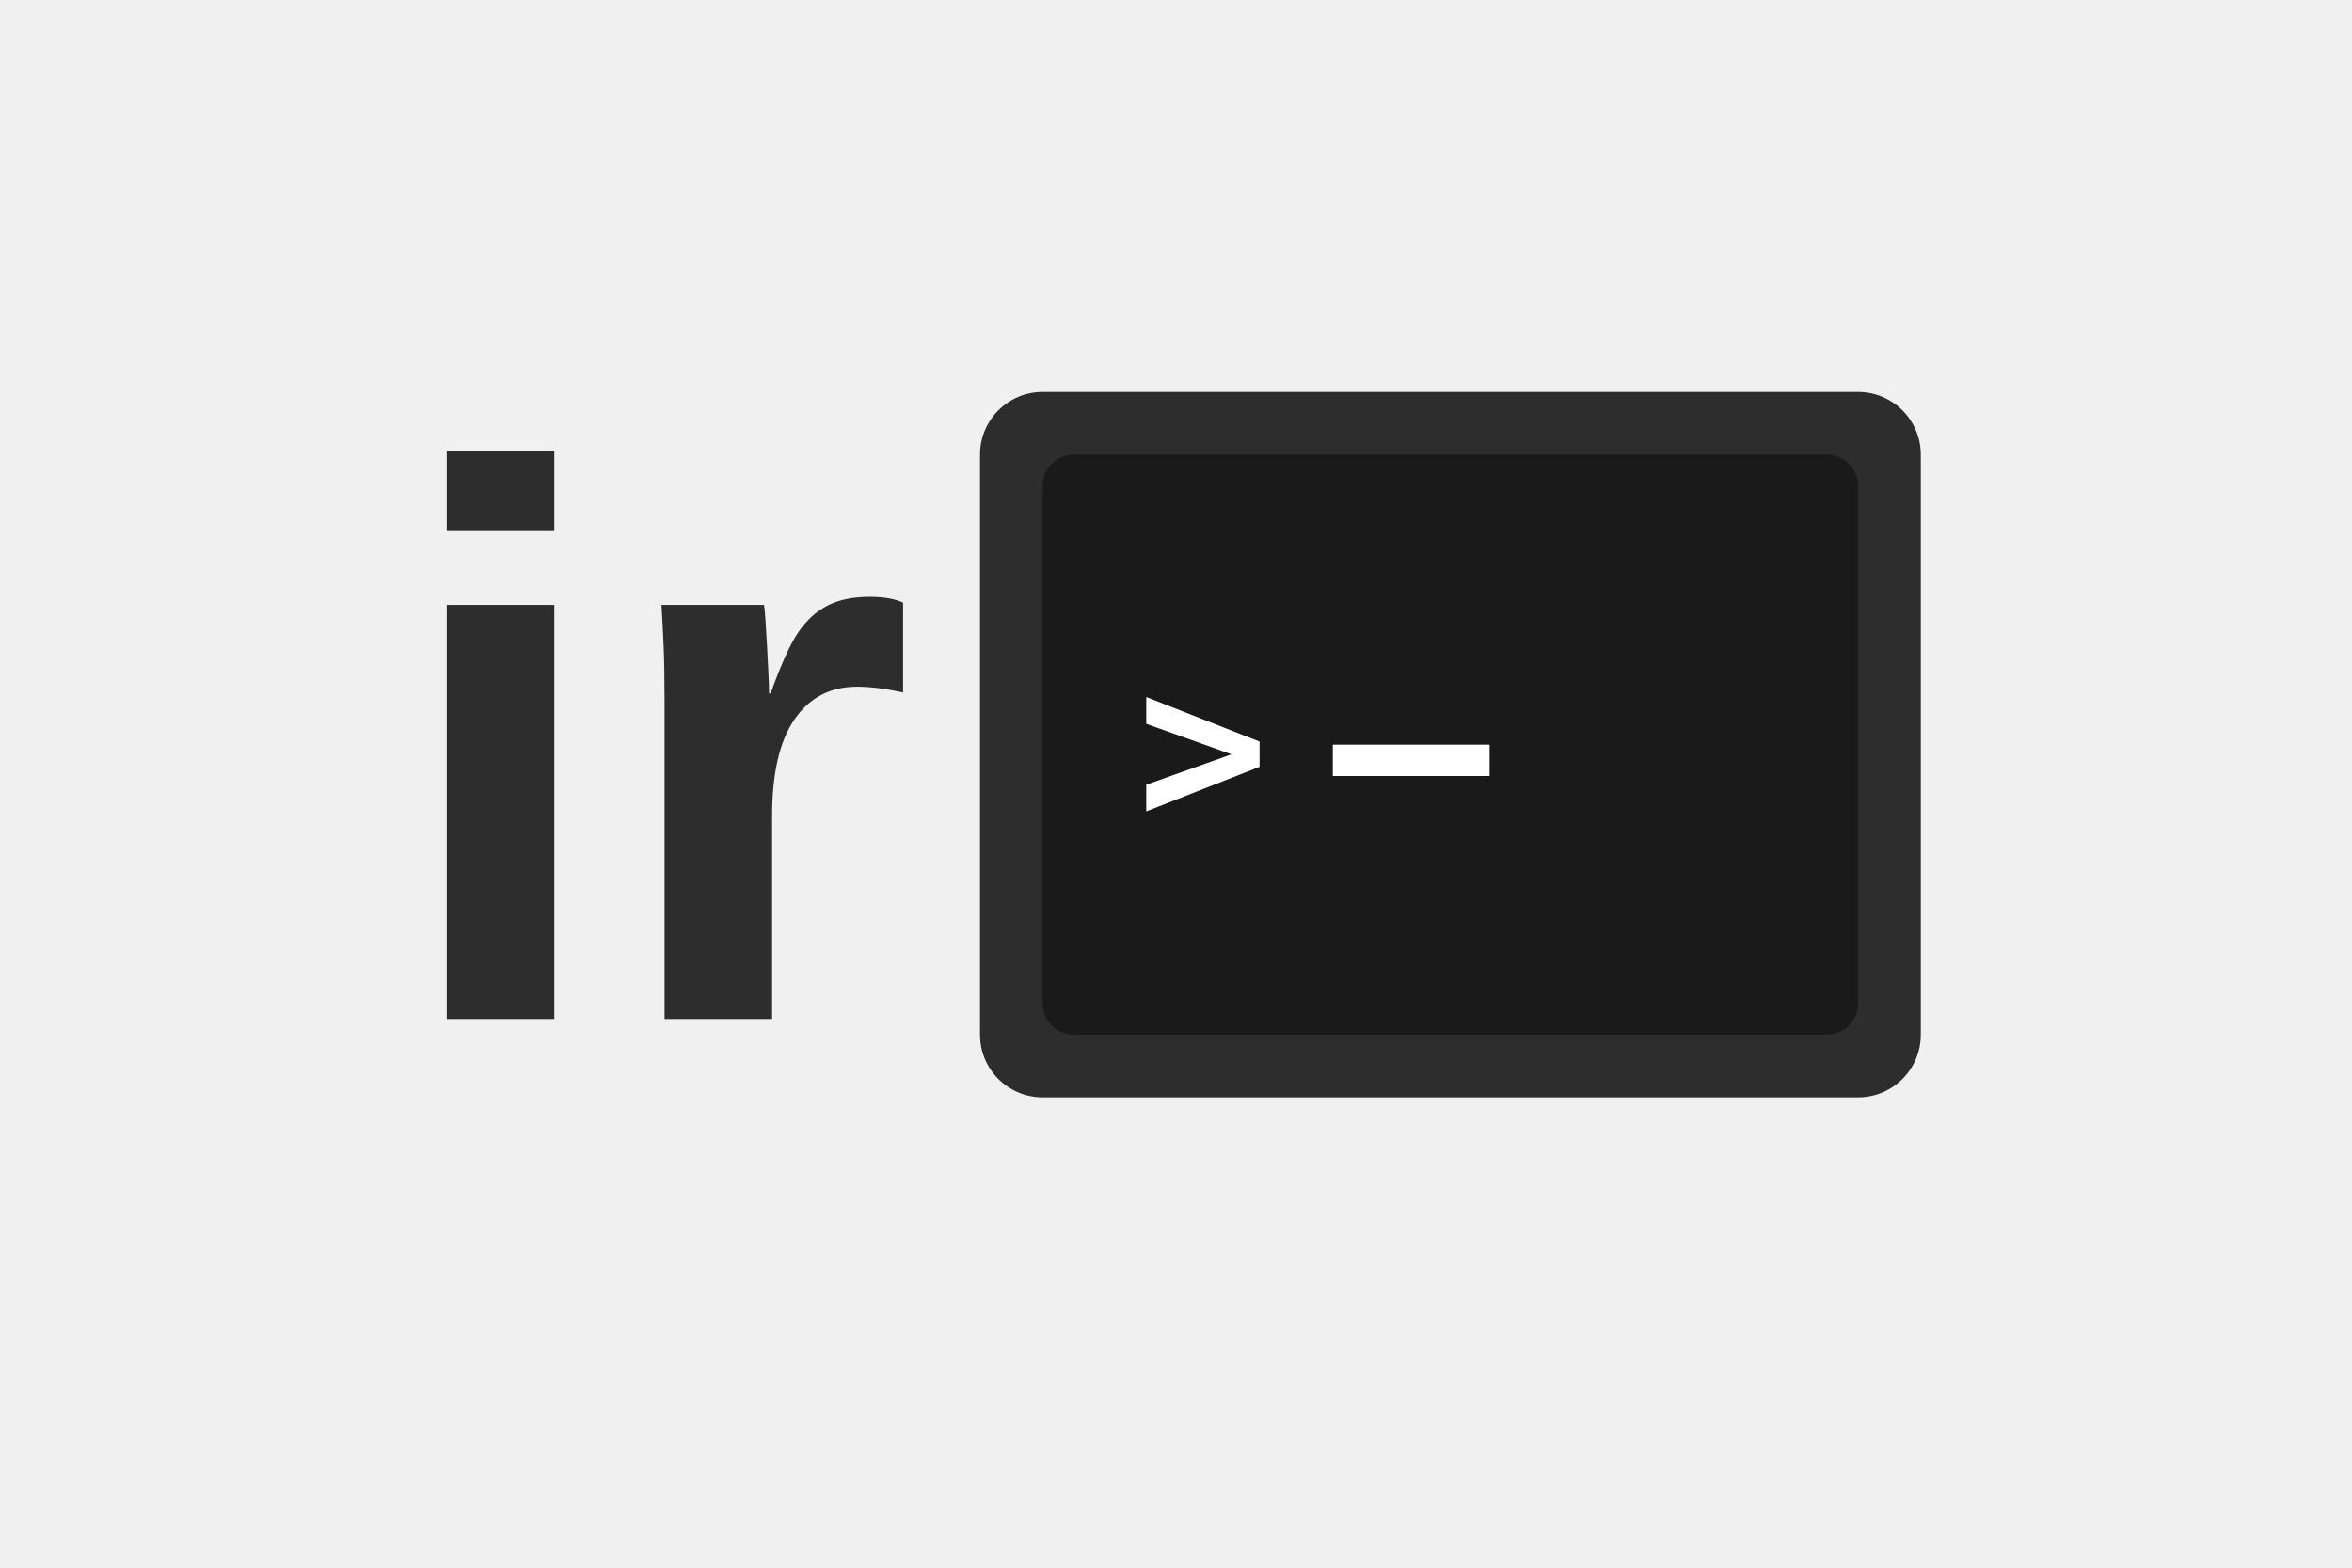
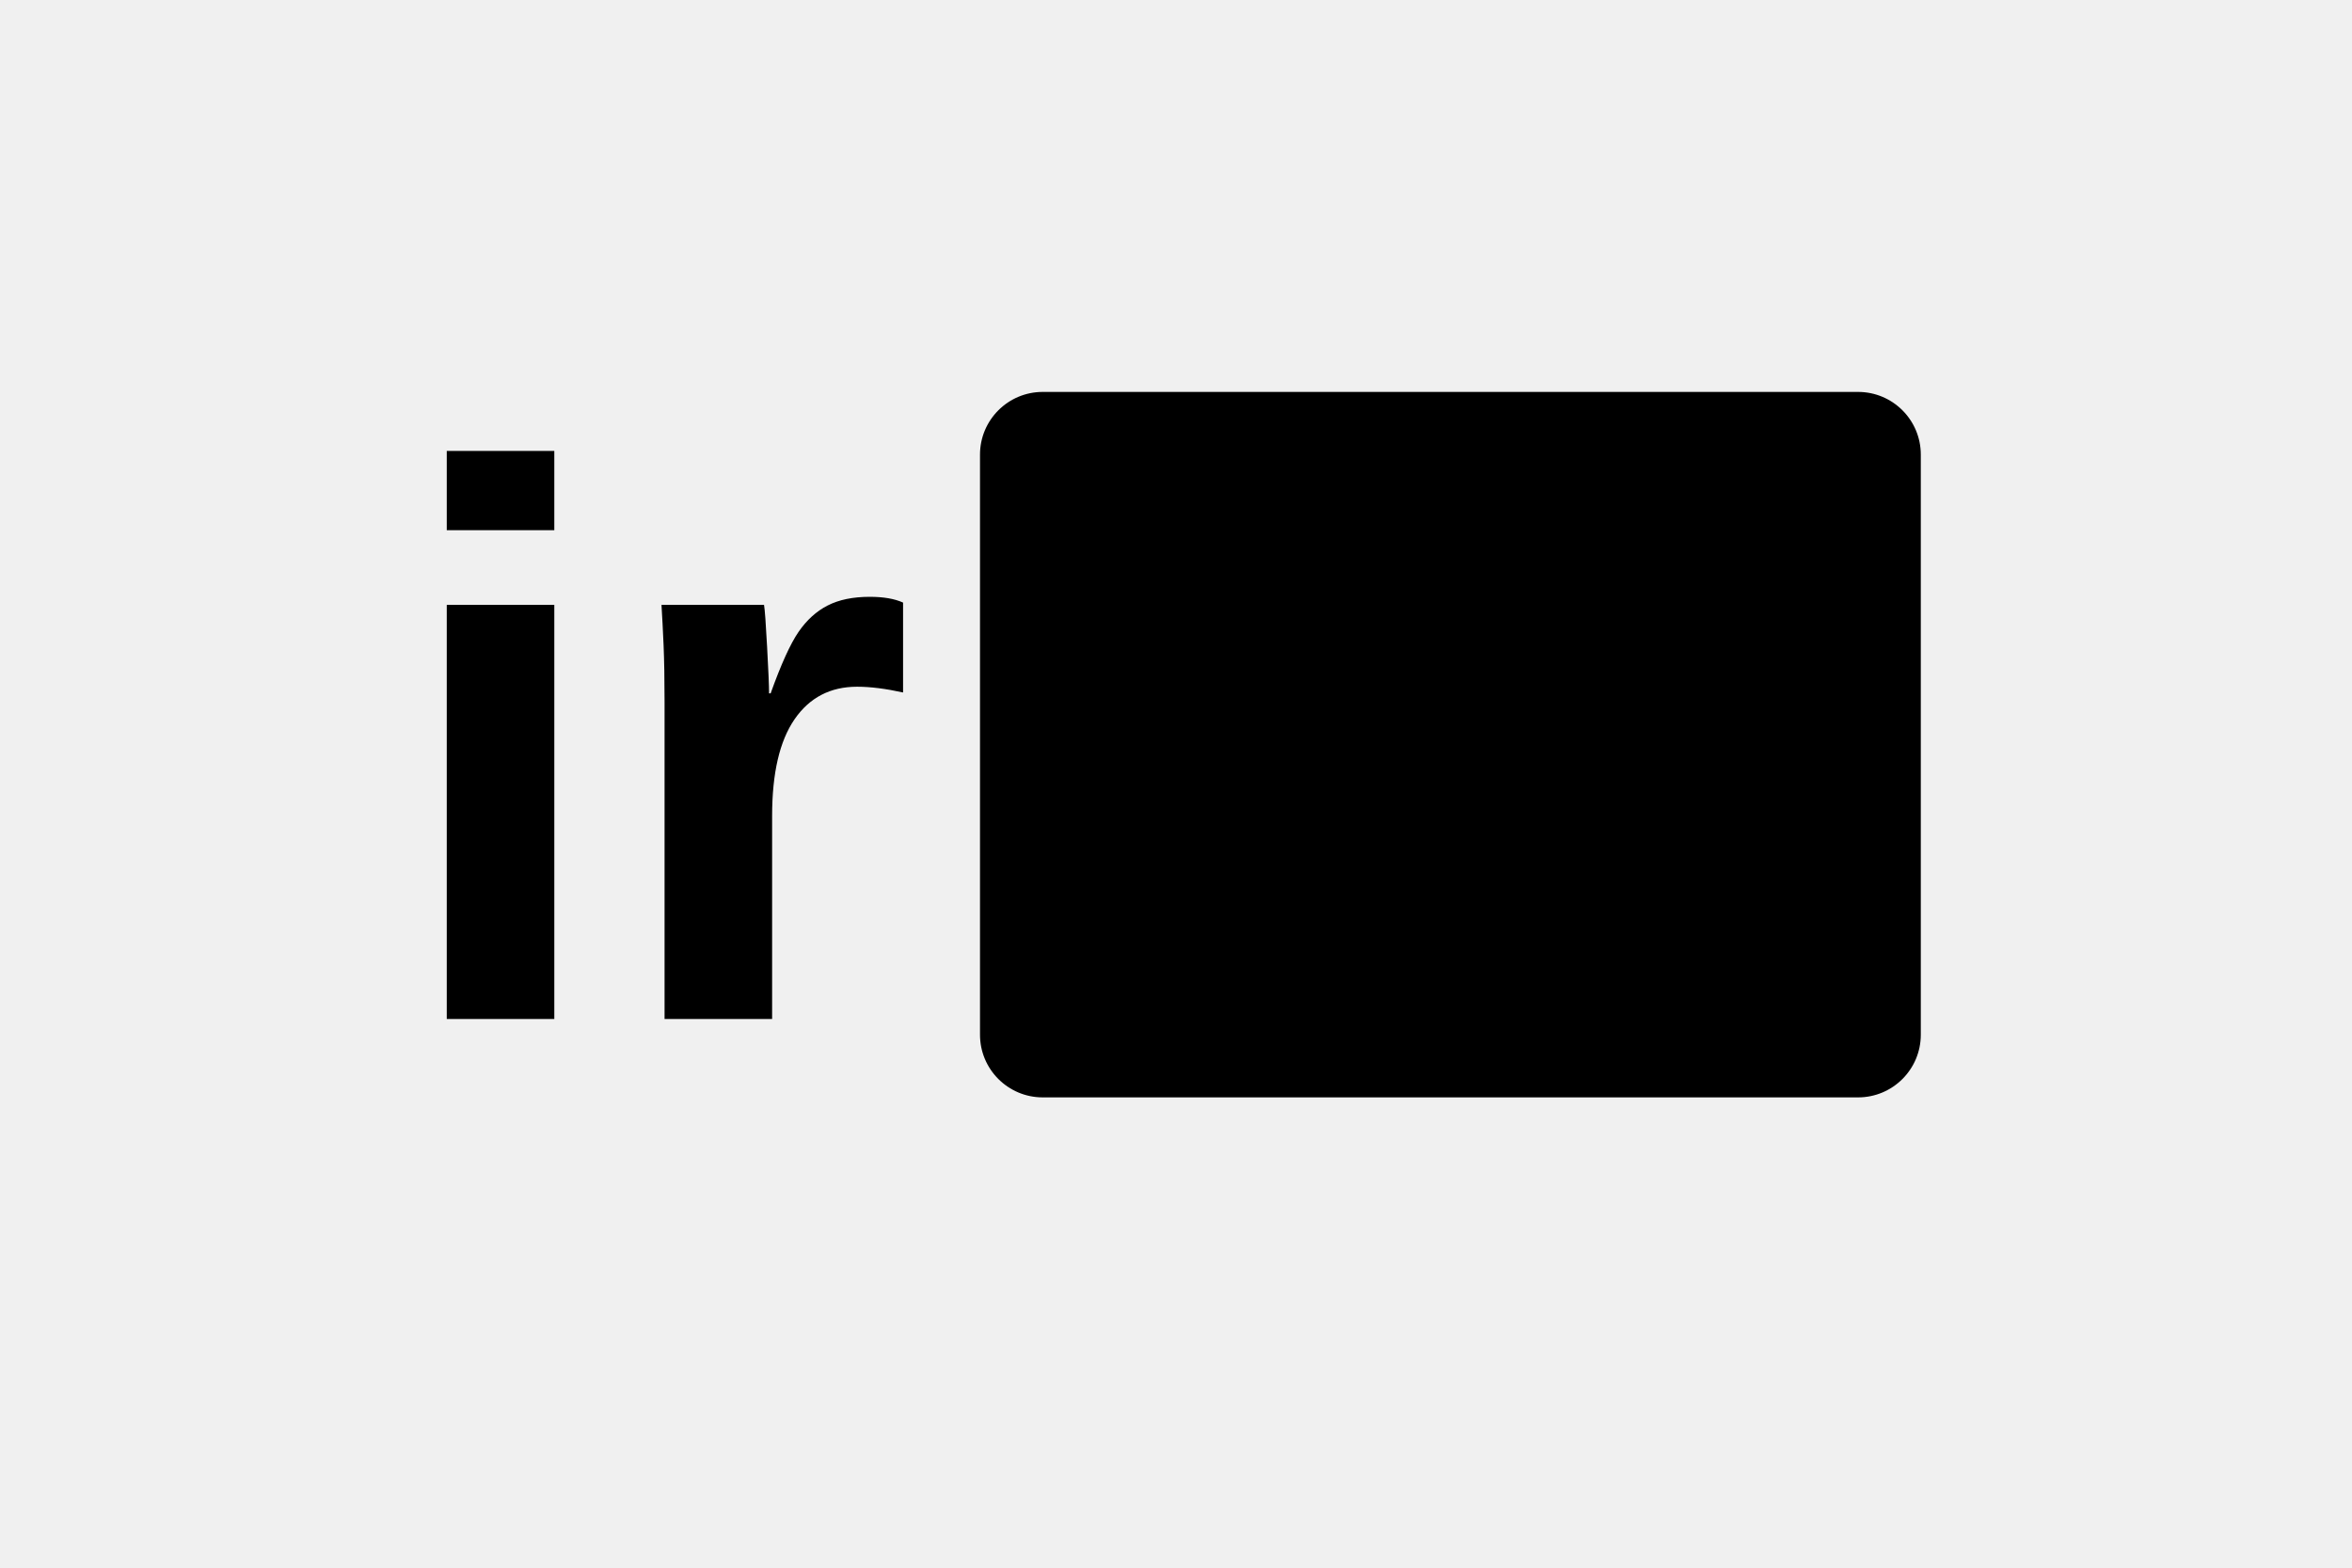
<svg xmlns="http://www.w3.org/2000/svg" width="300" height="200">
-   <rect width="300" height="200" fill="transparent" />
-   <text x="50" y="130" font-family="Arial, Helvetica, sans-serif" font-size="100" font-weight="900" fill="#2d2d2d">ir</text>
+   <rect width="300" height="200" fill="none" />
+   <text x="50" y="130" font-family="Arial, Helvetica, sans-serif" font-size="100" font-weight="900" fill="currentColor">ir</text>
  <g transform="translate(125, 50)">
-     <rect x="0" y="0" width="120" height="90" rx="8" fill="#2d2d2d" />
-     <rect x="8" y="8" width="104" height="74" rx="4" fill="#1a1a1a" />
-     <text x="20" y="55" font-family="monospace" font-size="28" font-weight="700" fill="#ffffff">&gt;</text>
-     <rect x="45" y="45" width="20" height="4" fill="#ffffff" />
+     <rect x="0" y="0" width="120" height="90" rx="8" fill="currentColor" />
+     <rect x="8" y="8" width="104" height="74" rx="4" fill="currentColor" opacity="0.1" />
+     <text x="20" y="55" font-family="monospace" font-size="28" font-weight="700" fill="currentColor" opacity="0.8">&gt;</text>
+     <rect x="45" y="45" width="20" height="4" fill="currentColor" opacity="0.8" />
  </g>
</svg>
